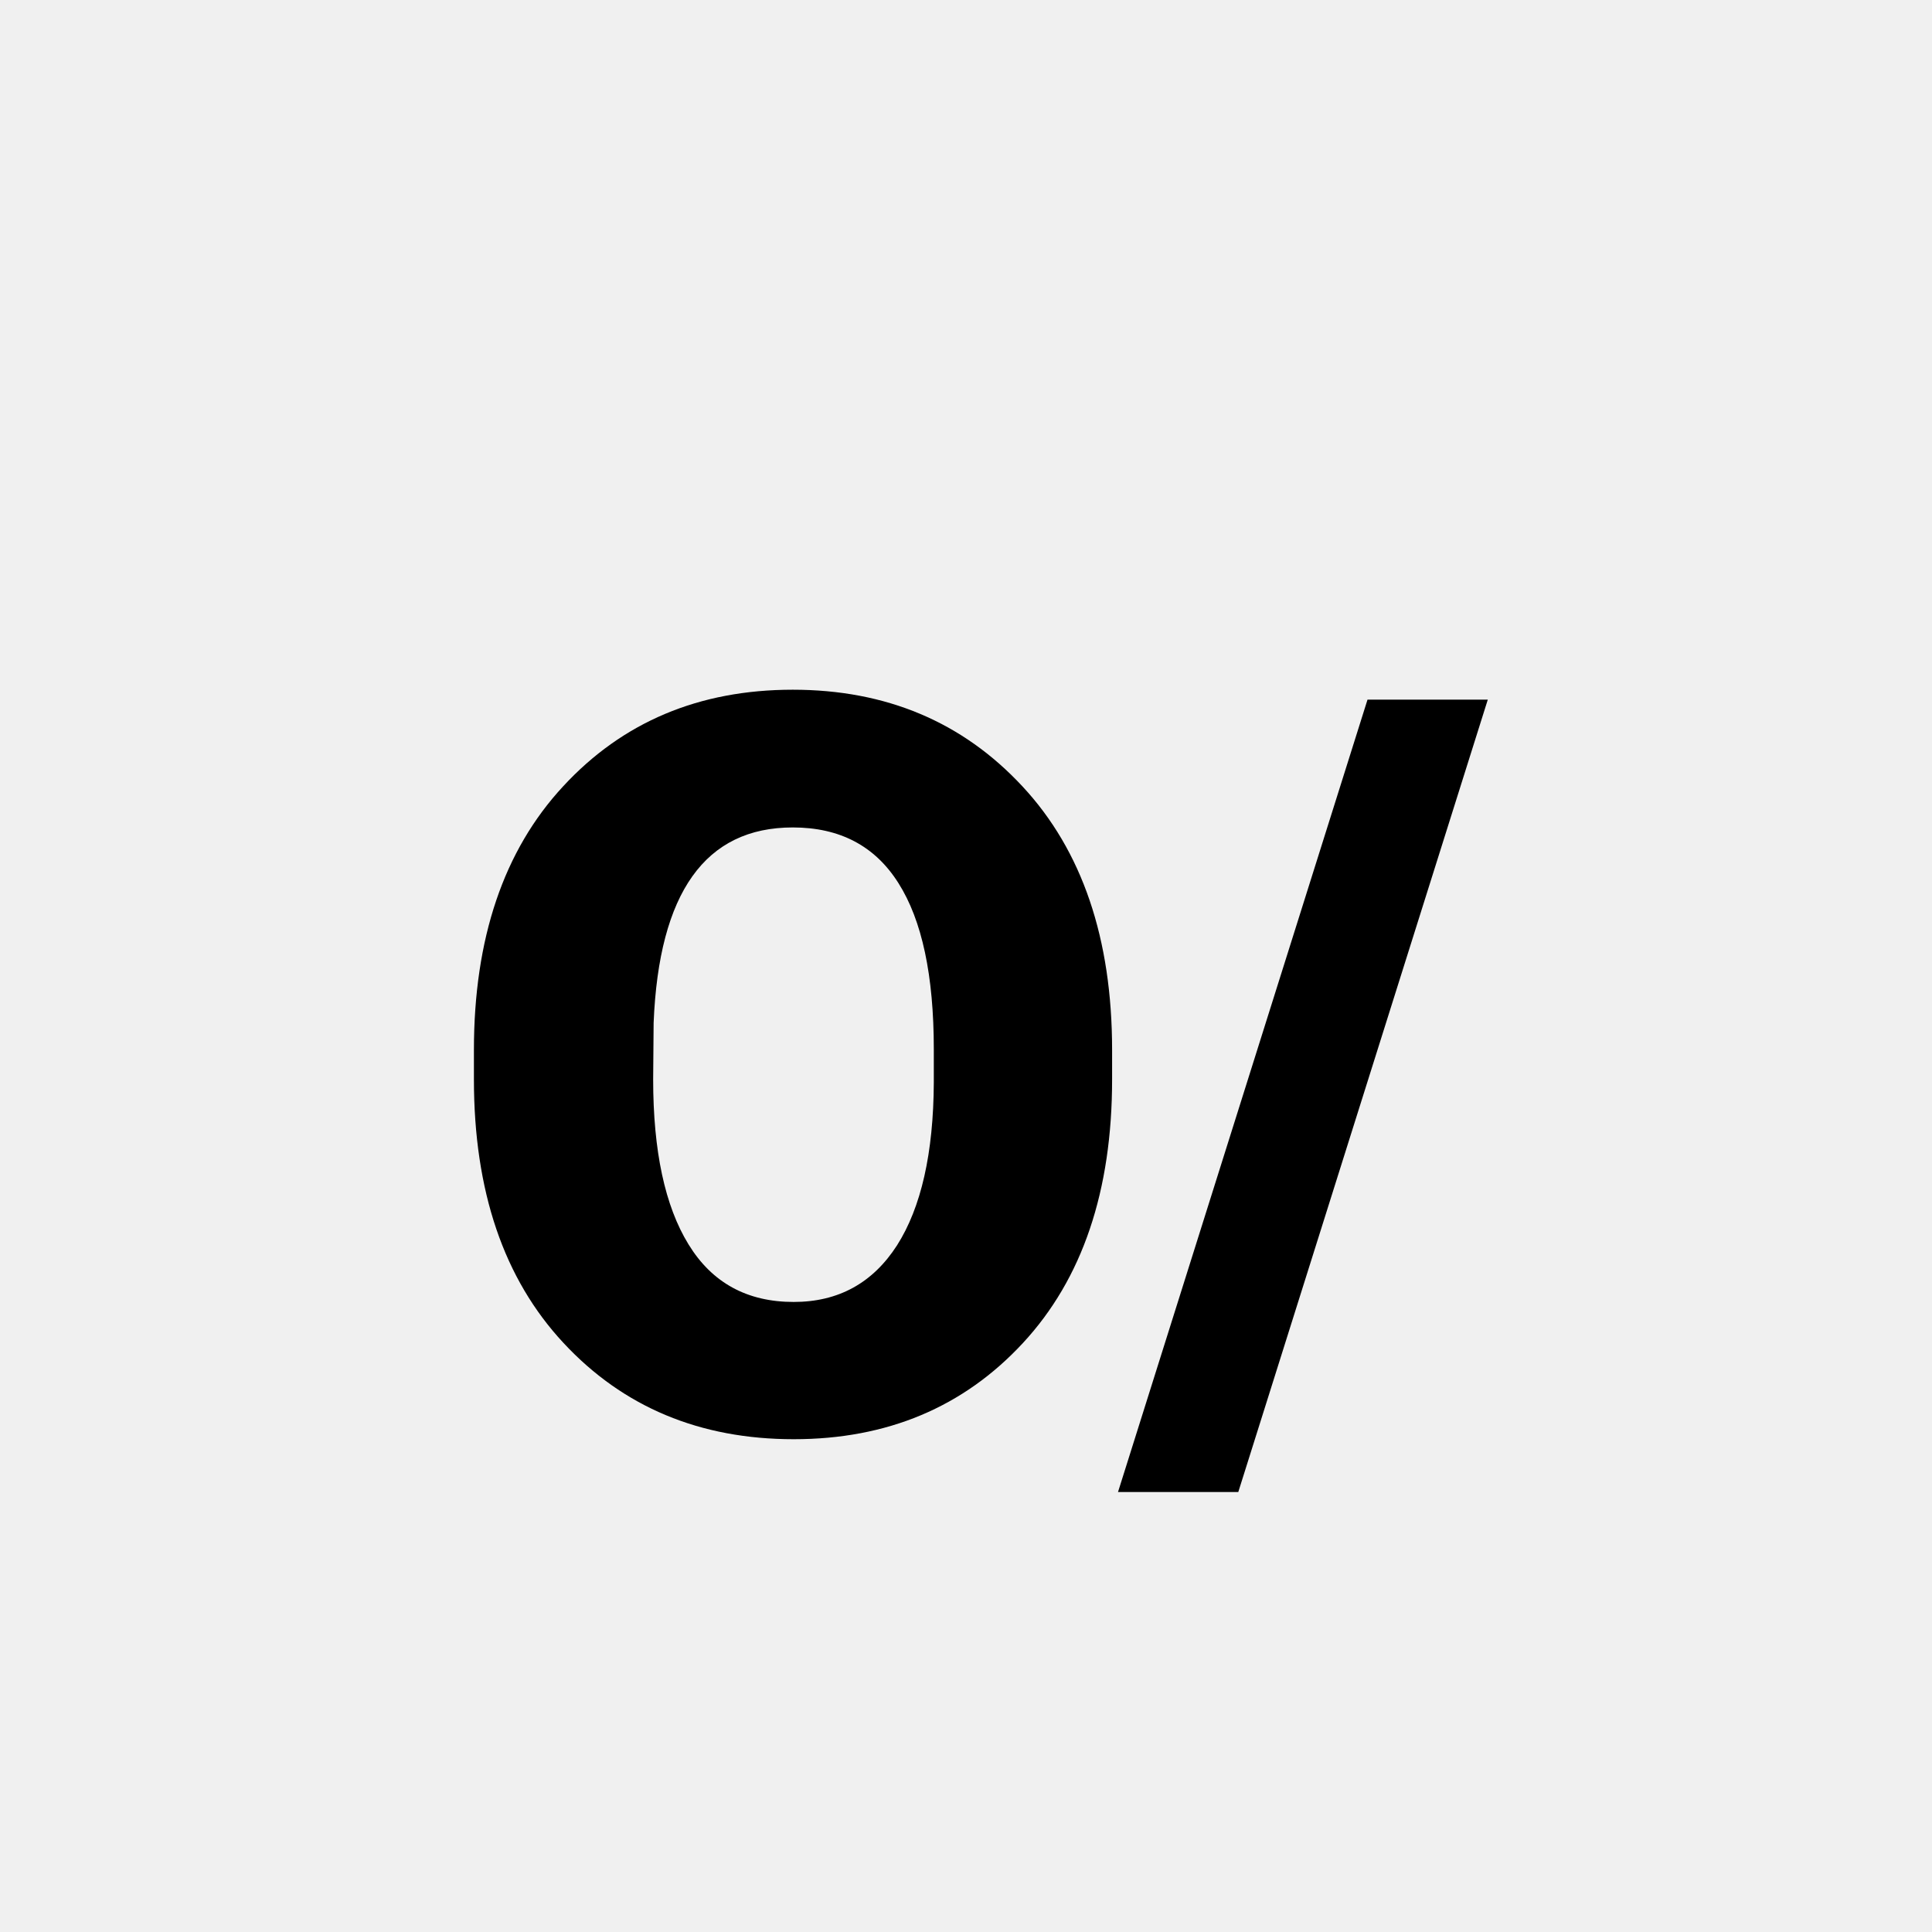
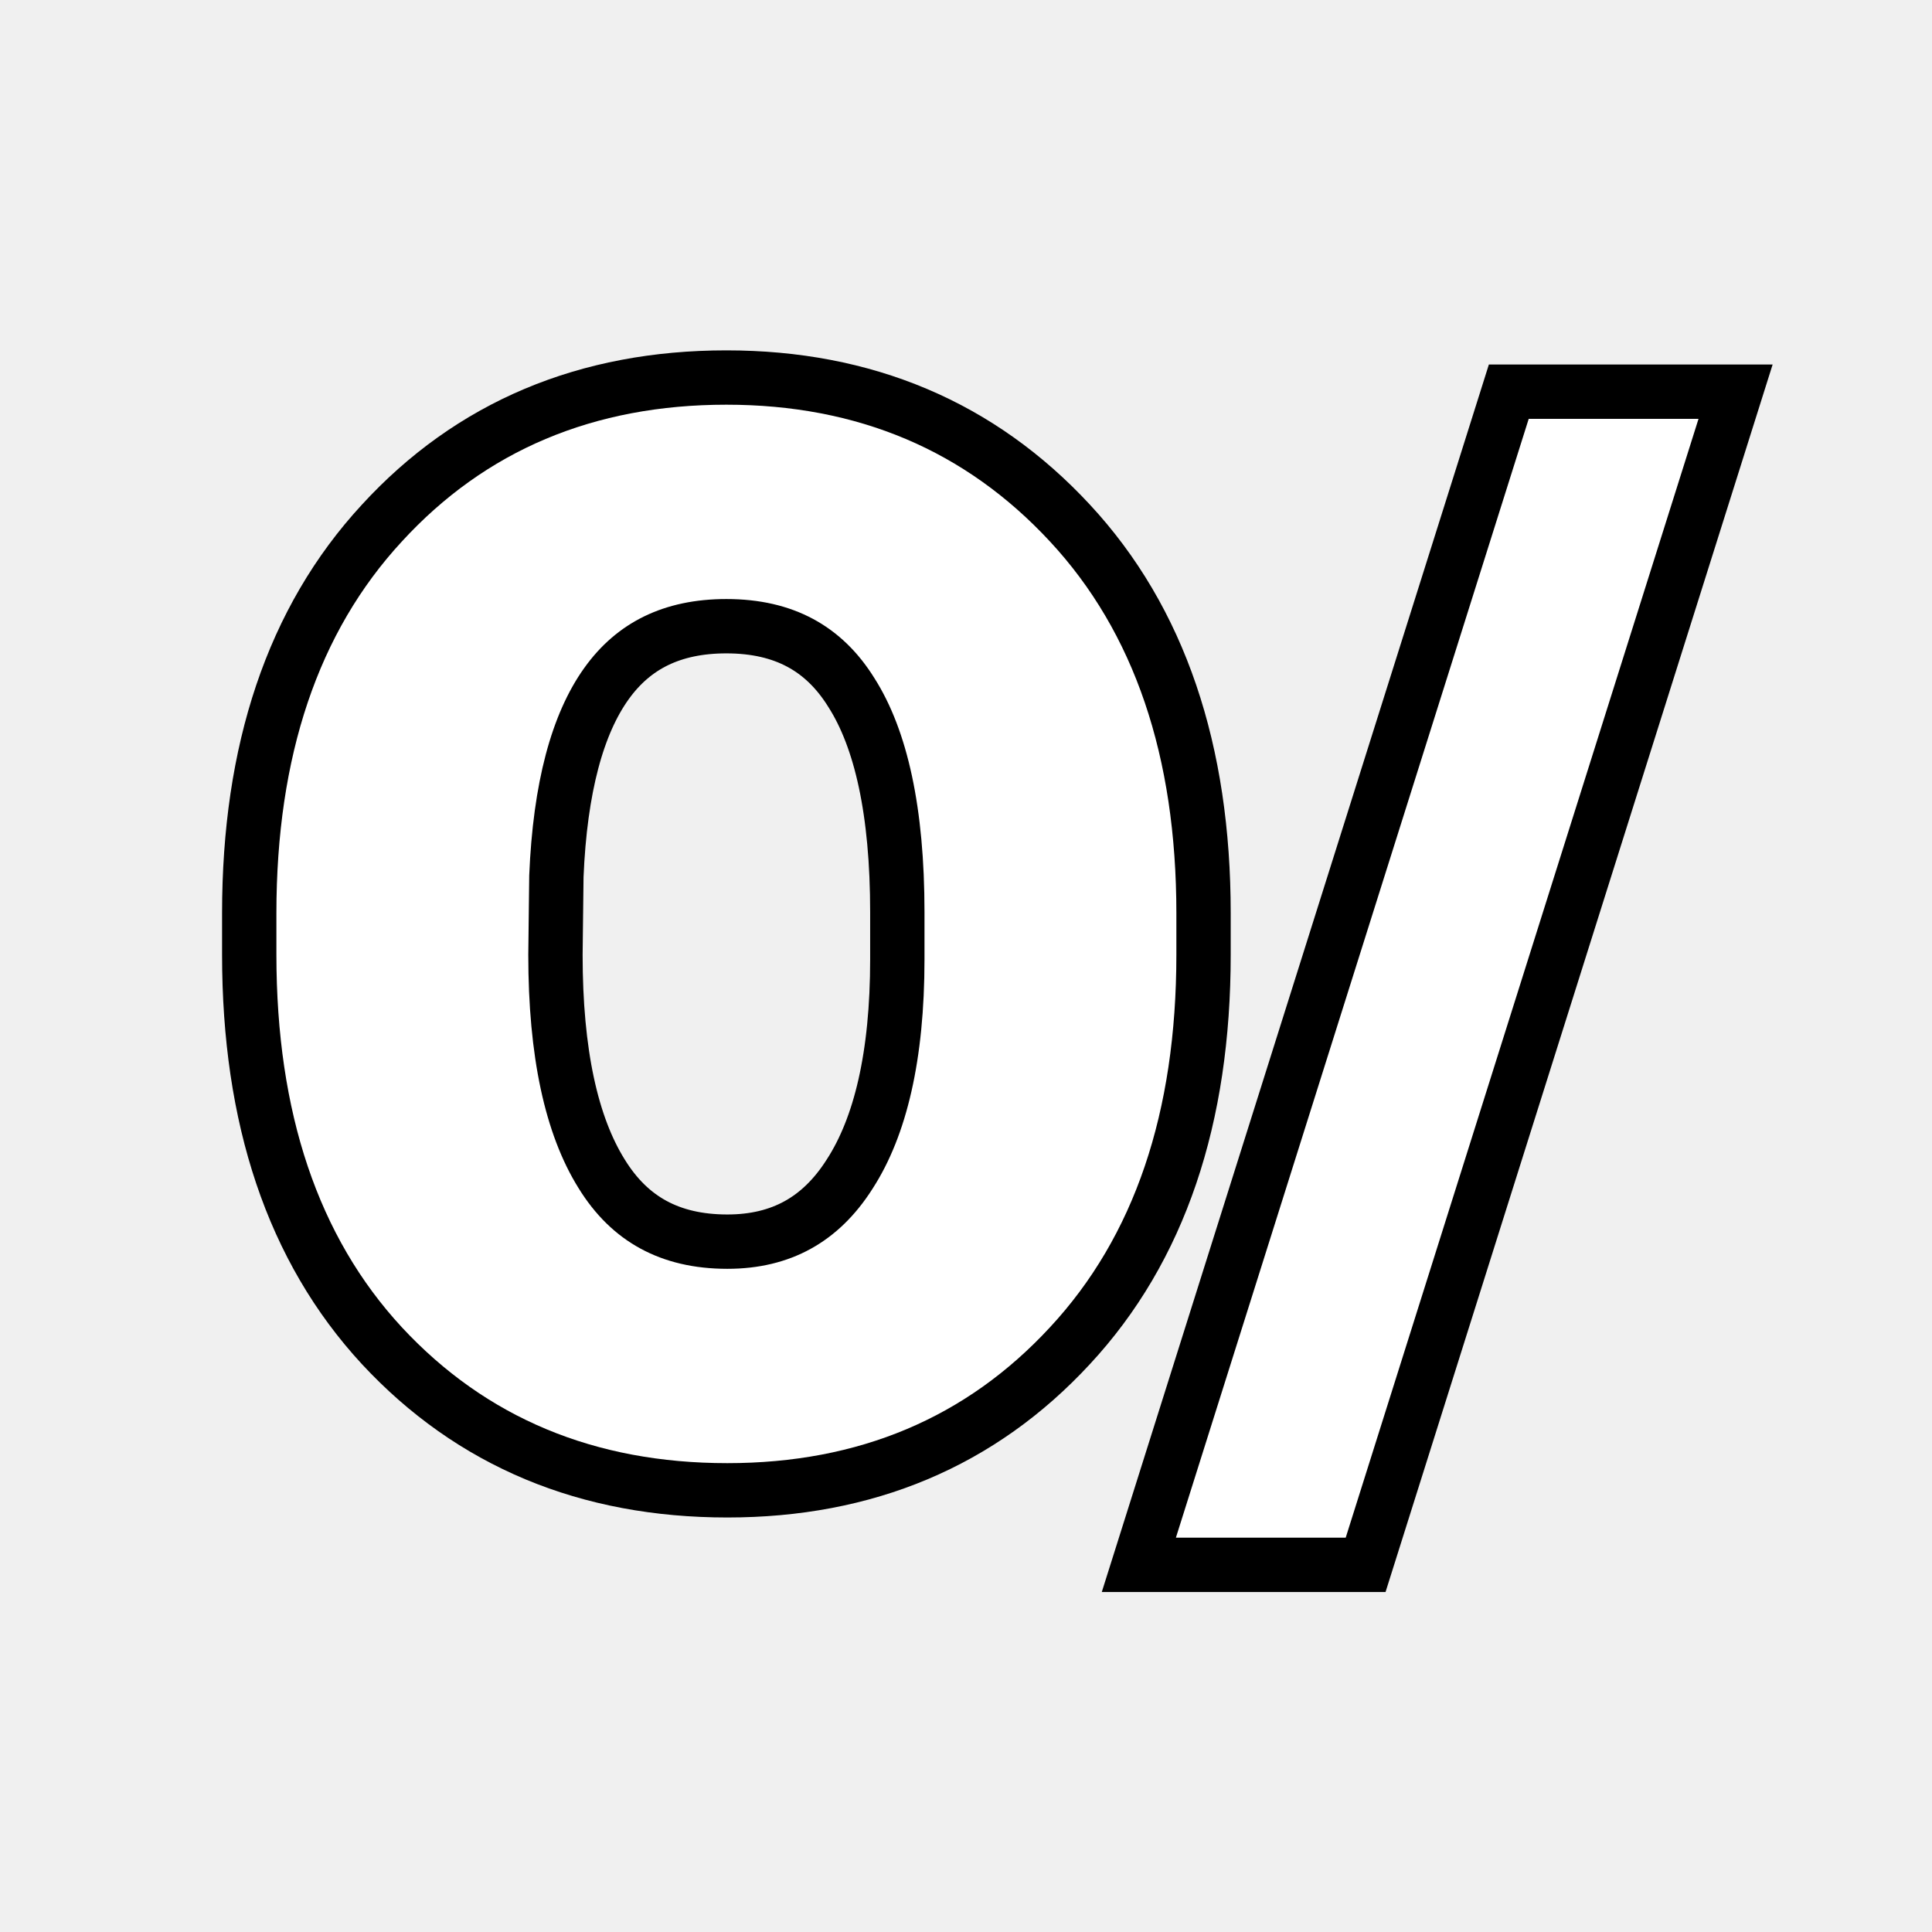
- <svg xmlns="http://www.w3.org/2000/svg" viewBox="0 0 64 64" width="64" height="64">
-   <style>
-     text { fill: #000000; }
-     @media (prefers-color-scheme: dark) {
-       text { fill: #ffffff; }
-     }
-   </style>
-   <text x="32" y="38" font-family="system-ui, -apple-system, BlinkMacSystemFont, 'Segoe UI', Roboto, sans-serif" font-size="34" font-weight="900" text-anchor="middle" dominant-baseline="middle" letter-spacing="-0.5">
-     O/
-   </text>
+ <svg xmlns="http://www.w3.org/2000/svg" viewBox="0 0 32 32" width="32" height="32">
+   <text x="16" y="24" font-family="-apple-system, BlinkMacSystemFont, 'Segoe UI', Roboto, sans-serif" font-size="24" font-weight="900" text-anchor="middle" fill="#ffffff" stroke="#000000" stroke-width="1.8" paint-order="stroke fill" letter-spacing="-0.5">O/</text>
</svg>
